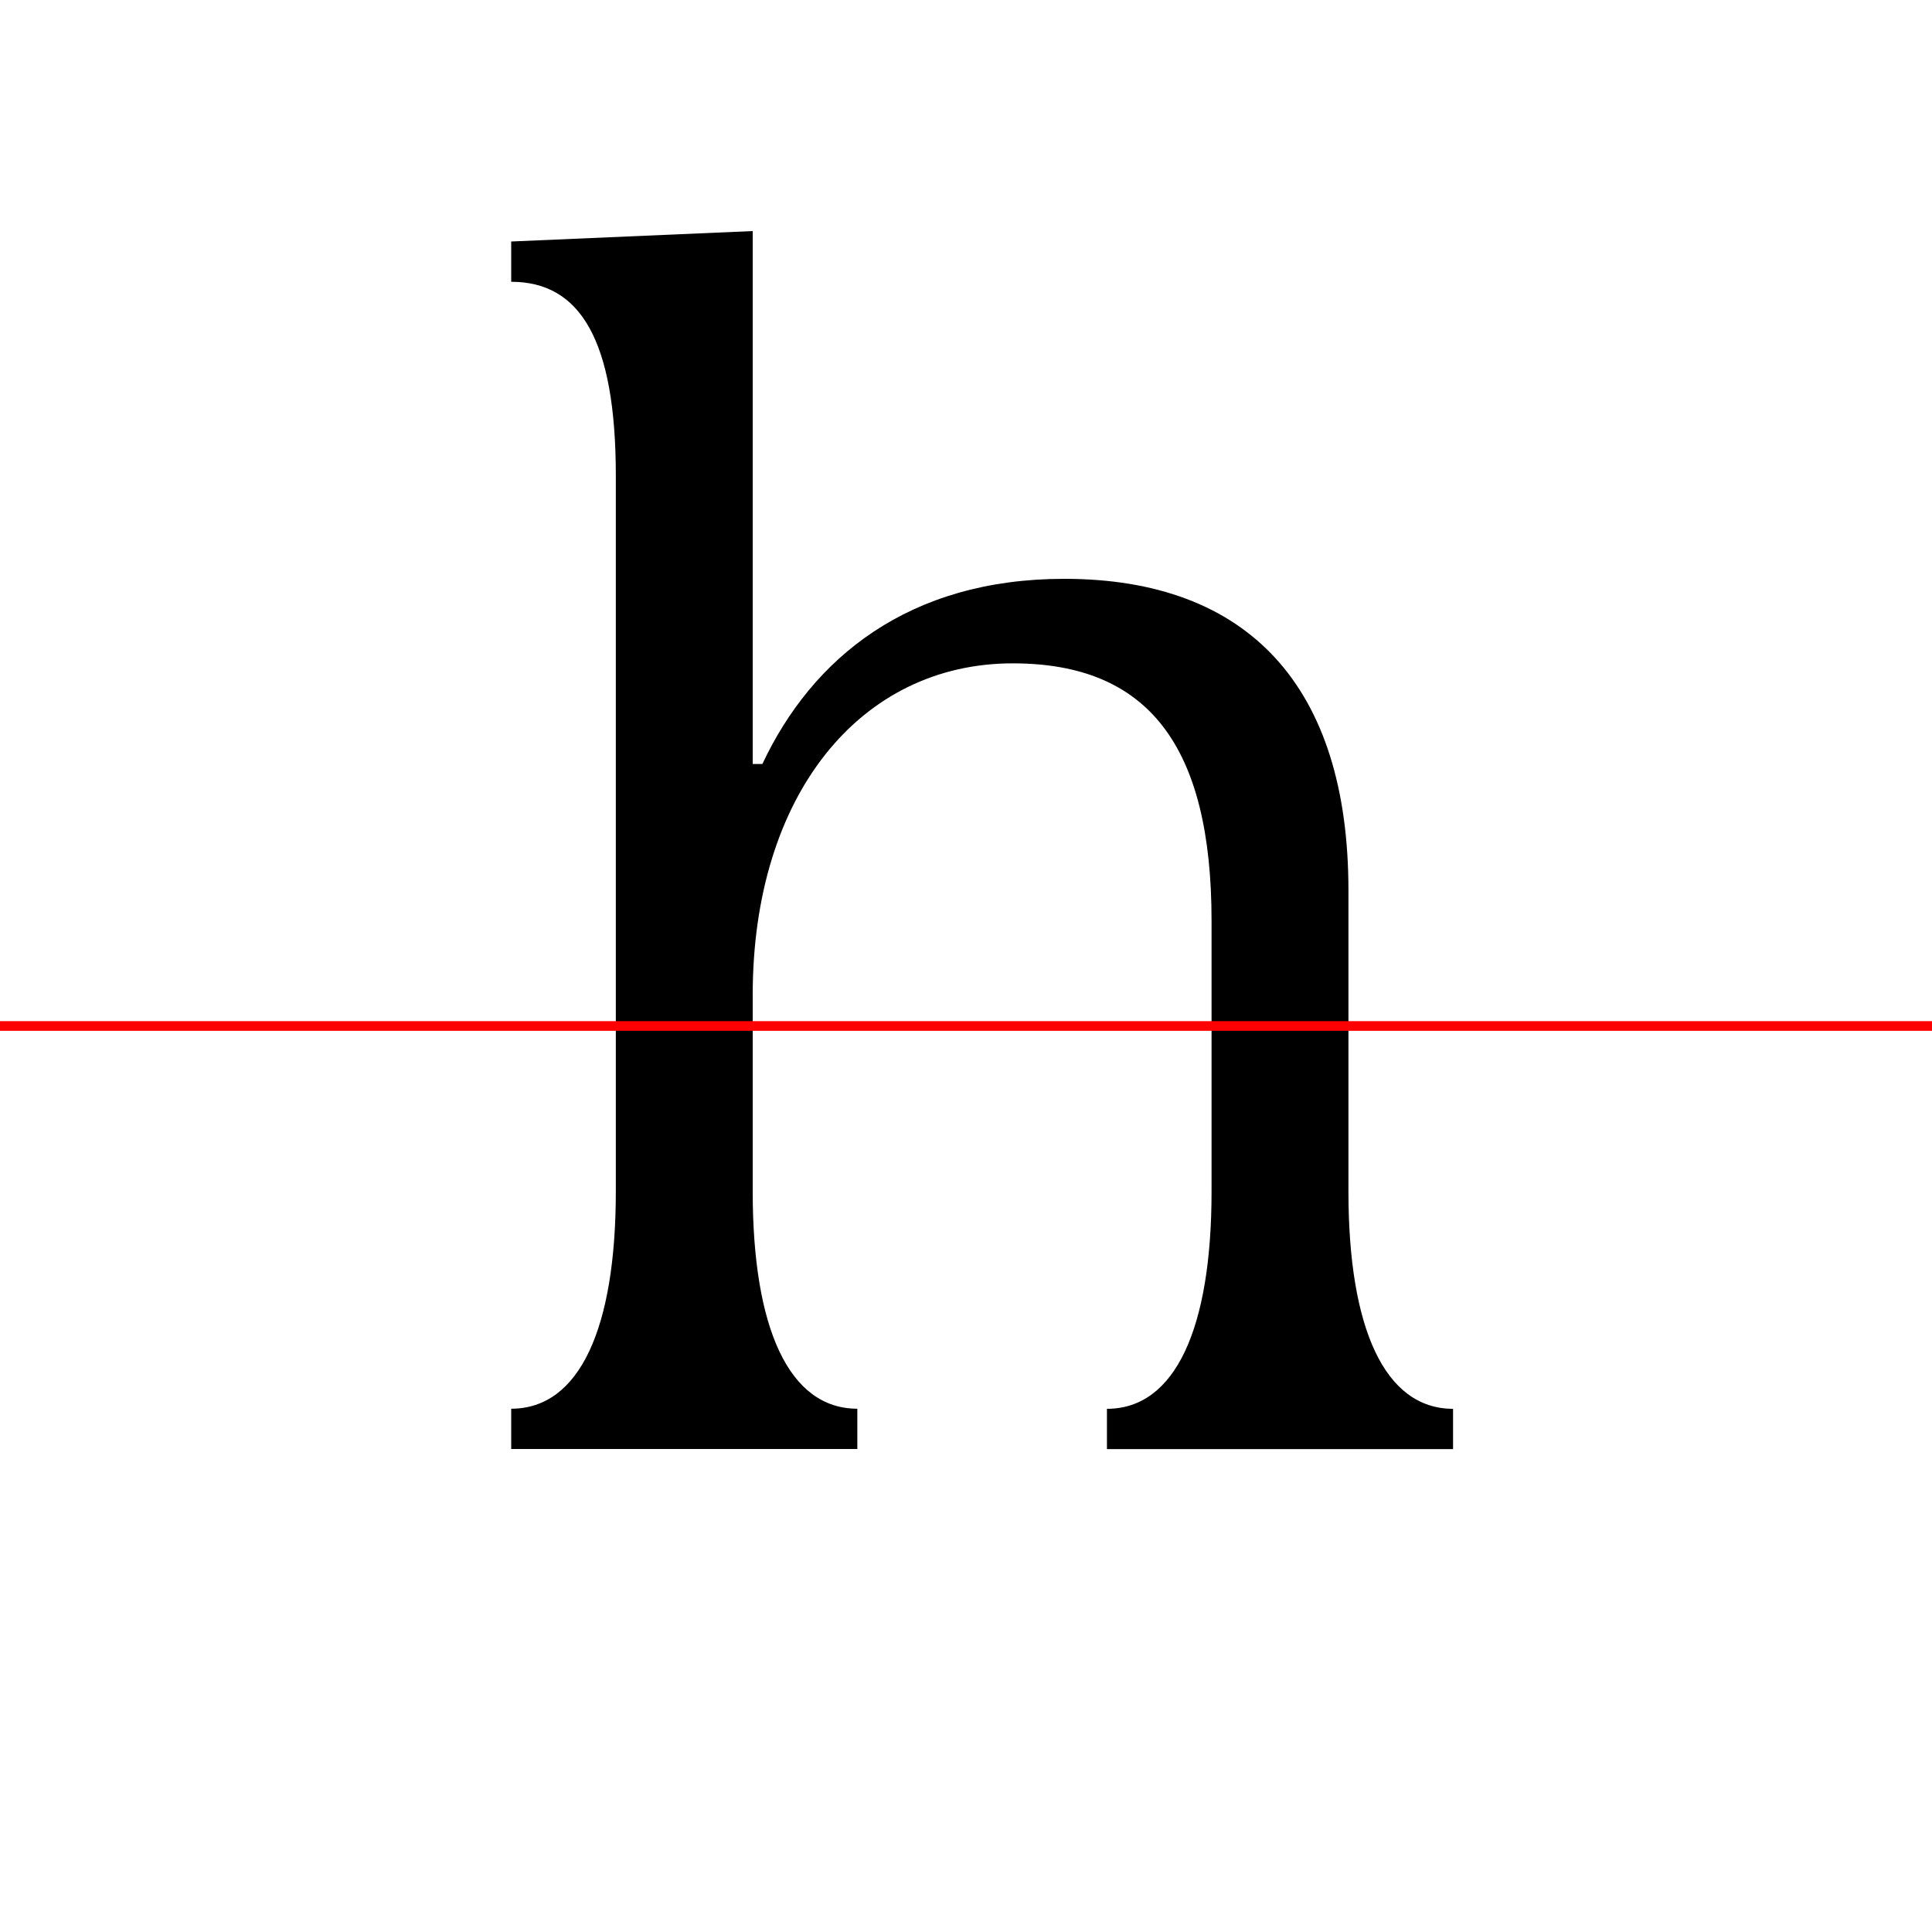
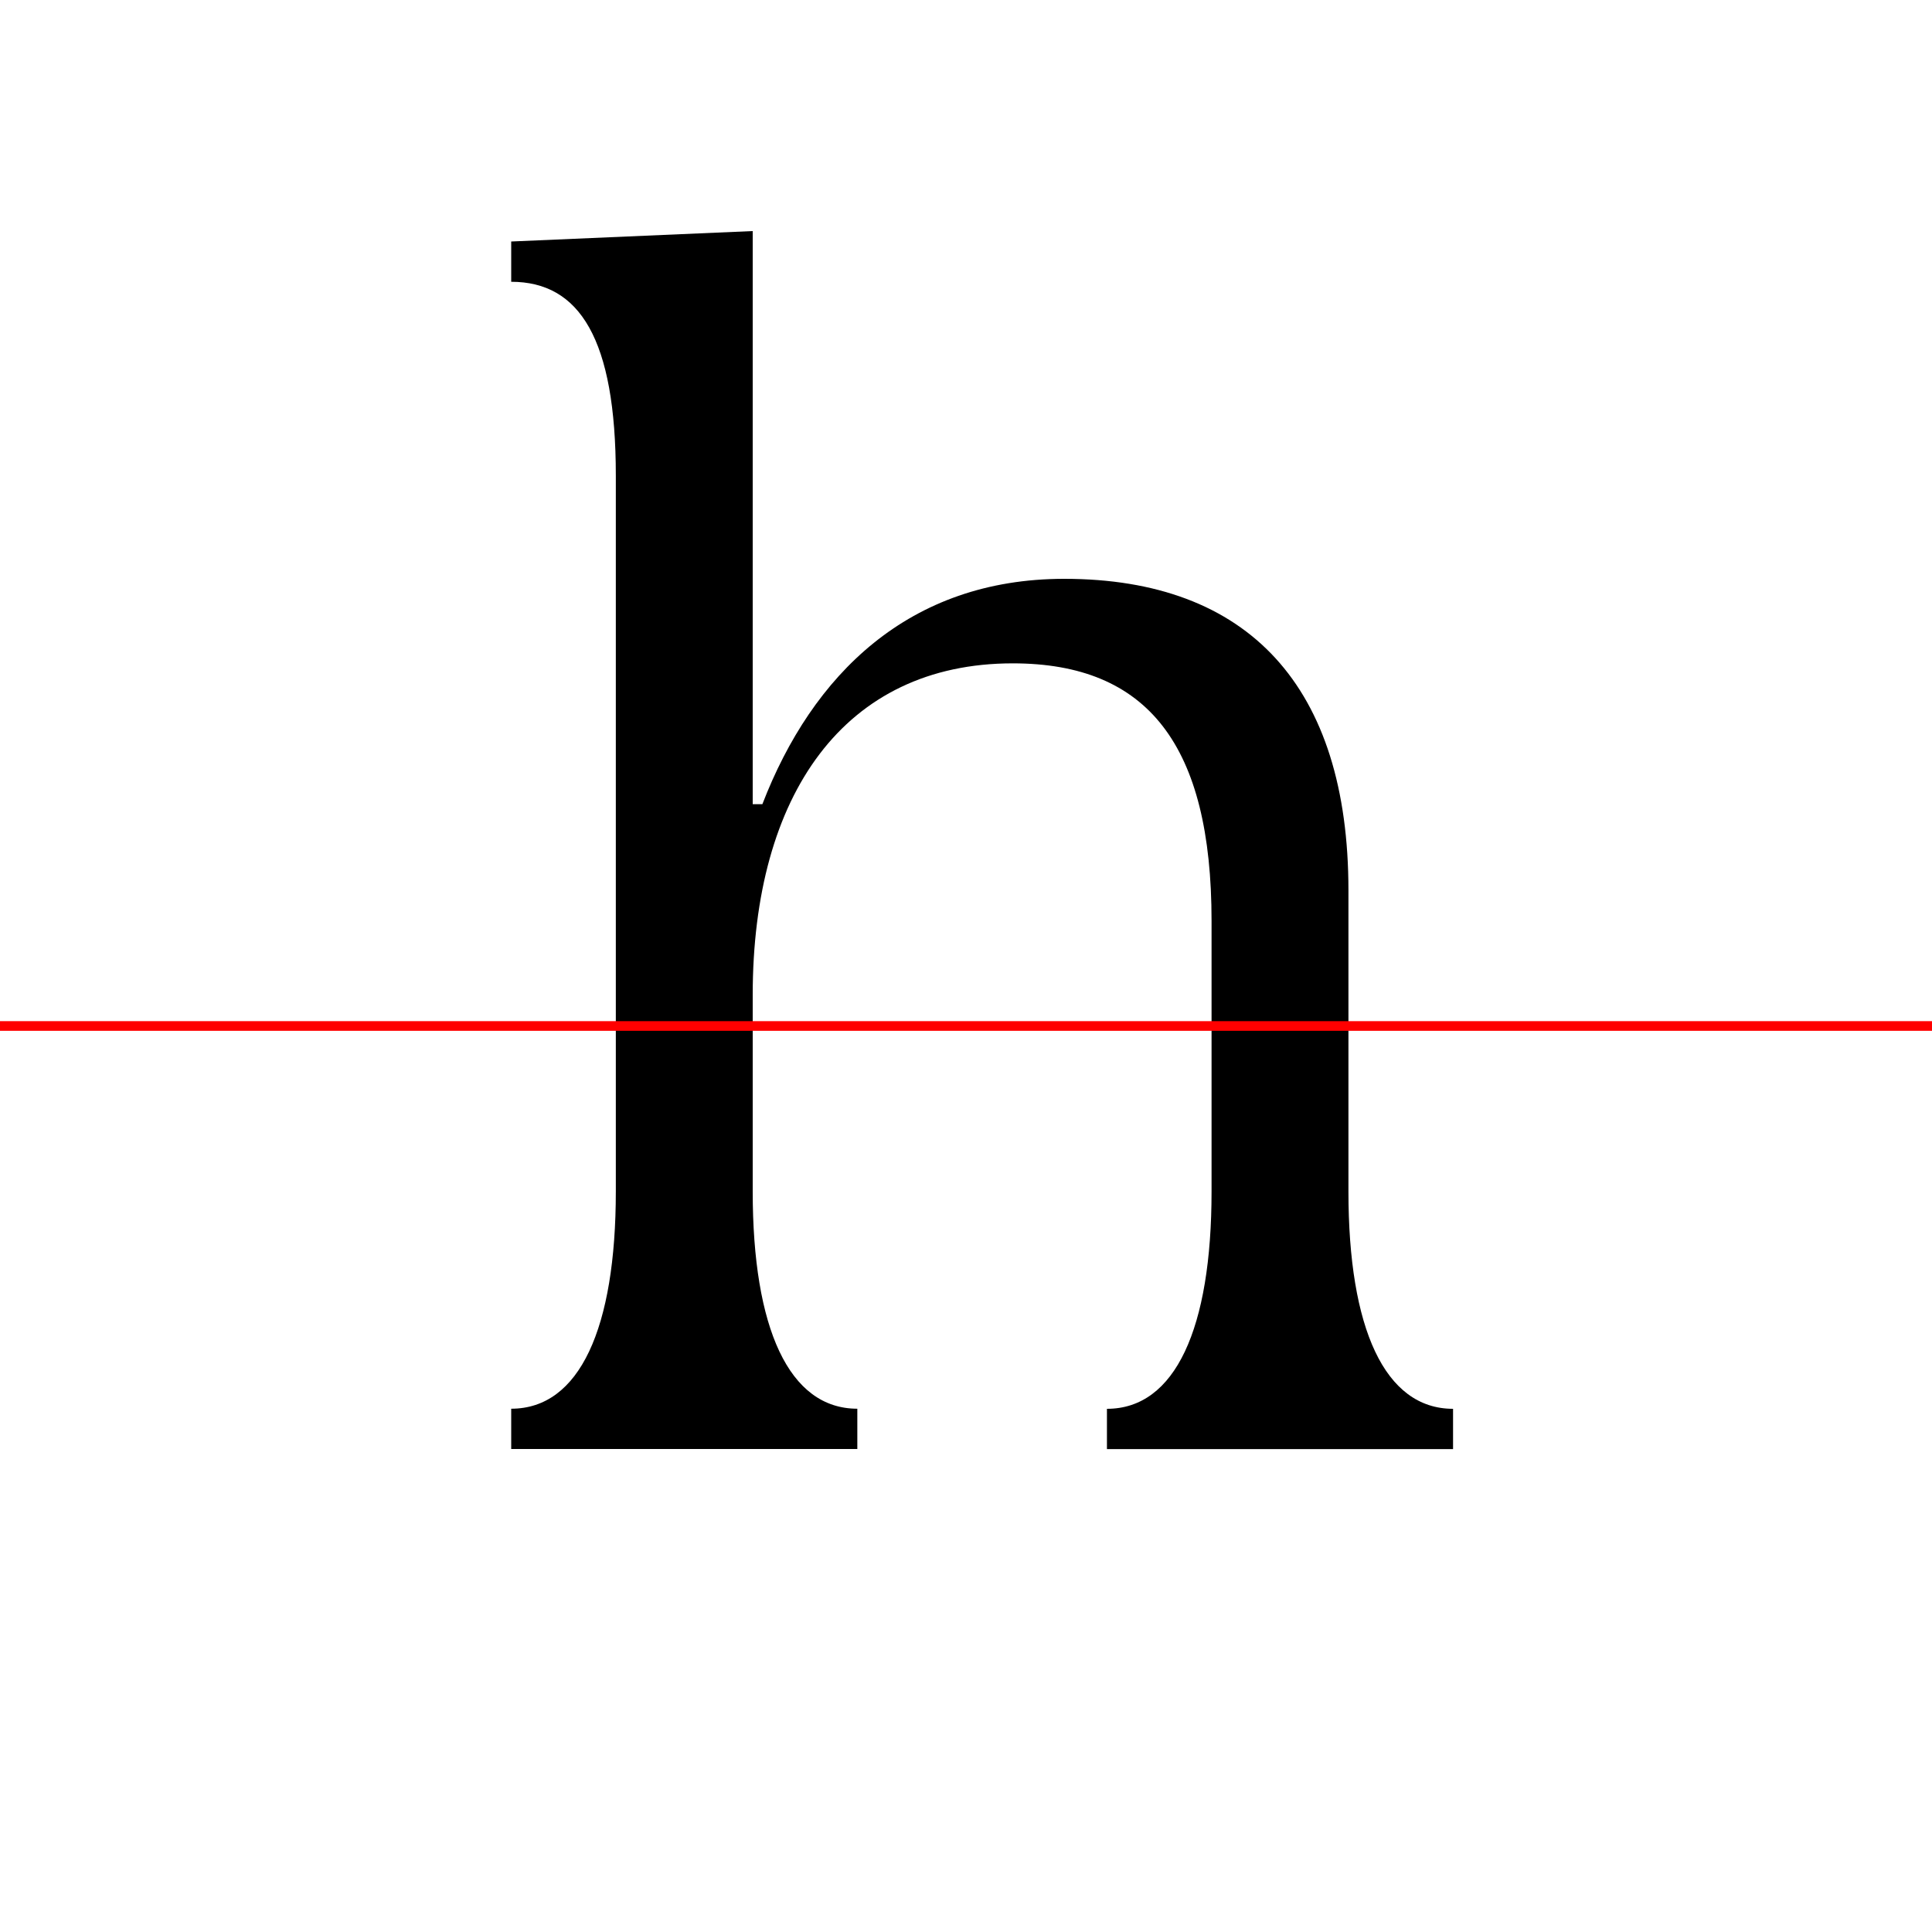
<svg xmlns="http://www.w3.org/2000/svg" width="200" height="200" viewBox="0 0 200 200" version="1.1">
  <path d="M0,0 l200,0 l0,200 l-200,0 Z M0,0" fill="rgb(255,255,255)" transform="matrix(1,0,0,-1,0,200)" />
  <clipPath id="clip223">
    <path clip-rule="evenodd" d="M0,43.79 l200,0 l0,200 l-200,0 Z M0,43.79" transform="matrix(1,0,0,-1,0,150)" />
  </clipPath>
  <g clip-path="url(#clip223)">
-     <path d="M88.75,0 l0,4.17 c-7.08,0,-10.83,8.33,-10.83,22.5 l0,20.33 c0,20.75,11.17,34.33,26.92,34.33 c14.0,0,20.58,-8.5,20.58,-26.67 l0,-28.0 c0,-14.17,-3.75,-22.5,-10.83,-22.5 l0,-4.17 l35.83,0 l0,4.17 c-7.08,0,-10.83,8.33,-10.83,22.5 l0,31.17 c0,21.08,-10.33,32.25,-29.42,32.25 c-16.08,0,-26.08,-8.17,-31.25,-19.17 l-1.0,0 l0,55.17 l-25.0,-1.08 l0,-4.17 c7.08,0,10.83,-5.92,10.83,-20.08 l0,-74.08 c0,-14.17,-3.75,-22.5,-10.83,-22.5 l0,-4.17 Z M88.75,0" fill="rgb(0,0,0)" transform="matrix(1,0,0,-1,0,150)" />
+     <path d="M88.75,0 l0,4.17 c-7.08,0,-10.83,8.33,-10.83,22.5 l0,20.33 c0,20.75,9.5,34.33,26.92,34.33 c14.0,0,20.58,-8.5,20.58,-26.67 l0,-28.0 c0,-14.17,-3.75,-22.5,-10.83,-22.5 l0,-4.17 l35.83,0 l0,4.17 c-7.08,0,-10.83,8.33,-10.83,22.5 l0,31.17 c0,21.08,-10.33,32.25,-29.42,32.25 c-16.08,0,-26.08,-9.92,-31.25,-23.33 l-1.0,0 l0,59.33 l-25.0,-1.08 l0,-4.17 c7.08,0,10.83,-5.92,10.83,-20.08 l0,-74.08 c0,-14.17,-3.75,-22.5,-10.83,-22.5 l0,-4.17 Z M88.75,0" fill="rgb(0,0,0)" transform="matrix(1,0,0,-1,0,150)" />
  </g>
  <clipPath id="clip224">
    <path clip-rule="evenodd" d="M0,-50 l200,0 l0,93.79 l-200,0 Z M0,-50" transform="matrix(1,0,0,-1,0,150)" />
  </clipPath>
  <g clip-path="url(#clip224)">
-     <path d="M88.75,0 l0,4.17 c-7.08,0,-10.83,8.33,-10.83,22.5 l0,20.33 c0,20.75,11.17,34.33,26.92,34.33 c14.0,0,20.58,-8.5,20.58,-26.67 l0,-28.0 c0,-14.17,-3.75,-22.5,-10.83,-22.5 l0,-4.17 l35.83,0 l0,4.17 c-7.08,0,-10.83,8.33,-10.83,22.5 l0,31.17 c0,21.08,-10.33,32.25,-29.42,32.25 c-16.08,0,-26.08,-8.17,-31.25,-19.17 l-1.0,0 l0,55.17 l-25.0,-1.08 l0,-4.17 c7.08,0,10.83,-5.92,10.83,-20.08 l0,-74.08 c0,-14.17,-3.75,-22.5,-10.83,-22.5 l0,-4.17 Z M88.75,0" fill="rgb(0,0,0)" transform="matrix(1,0,0,-1,0,150)" />
+     <path d="M88.75,0 l0,4.17 c-7.08,0,-10.83,8.33,-10.83,22.5 l0,20.33 c0,20.75,9.5,34.33,26.92,34.33 c14.0,0,20.58,-8.5,20.58,-26.67 l0,-28.0 c0,-14.17,-3.75,-22.5,-10.83,-22.5 l0,-4.17 l35.83,0 l0,4.17 c-7.08,0,-10.83,8.33,-10.83,22.5 l0,31.17 c0,21.08,-10.33,32.25,-29.42,32.25 c-16.08,0,-26.08,-9.92,-31.25,-23.33 l-1.0,0 l0,59.33 l-25.0,-1.08 l0,-4.17 c7.08,0,10.83,-5.92,10.83,-20.08 l0,-74.08 c0,-14.17,-3.75,-22.5,-10.83,-22.5 l0,-4.17 Z M88.75,0" fill="rgb(0,0,0)" transform="matrix(1,0,0,-1,0,150)" />
  </g>
  <path d="M0,43.79 l200,0" fill="none" stroke="rgb(255,0,0)" stroke-width="1" transform="matrix(1,0,0,-1,0,150)" />
</svg>
